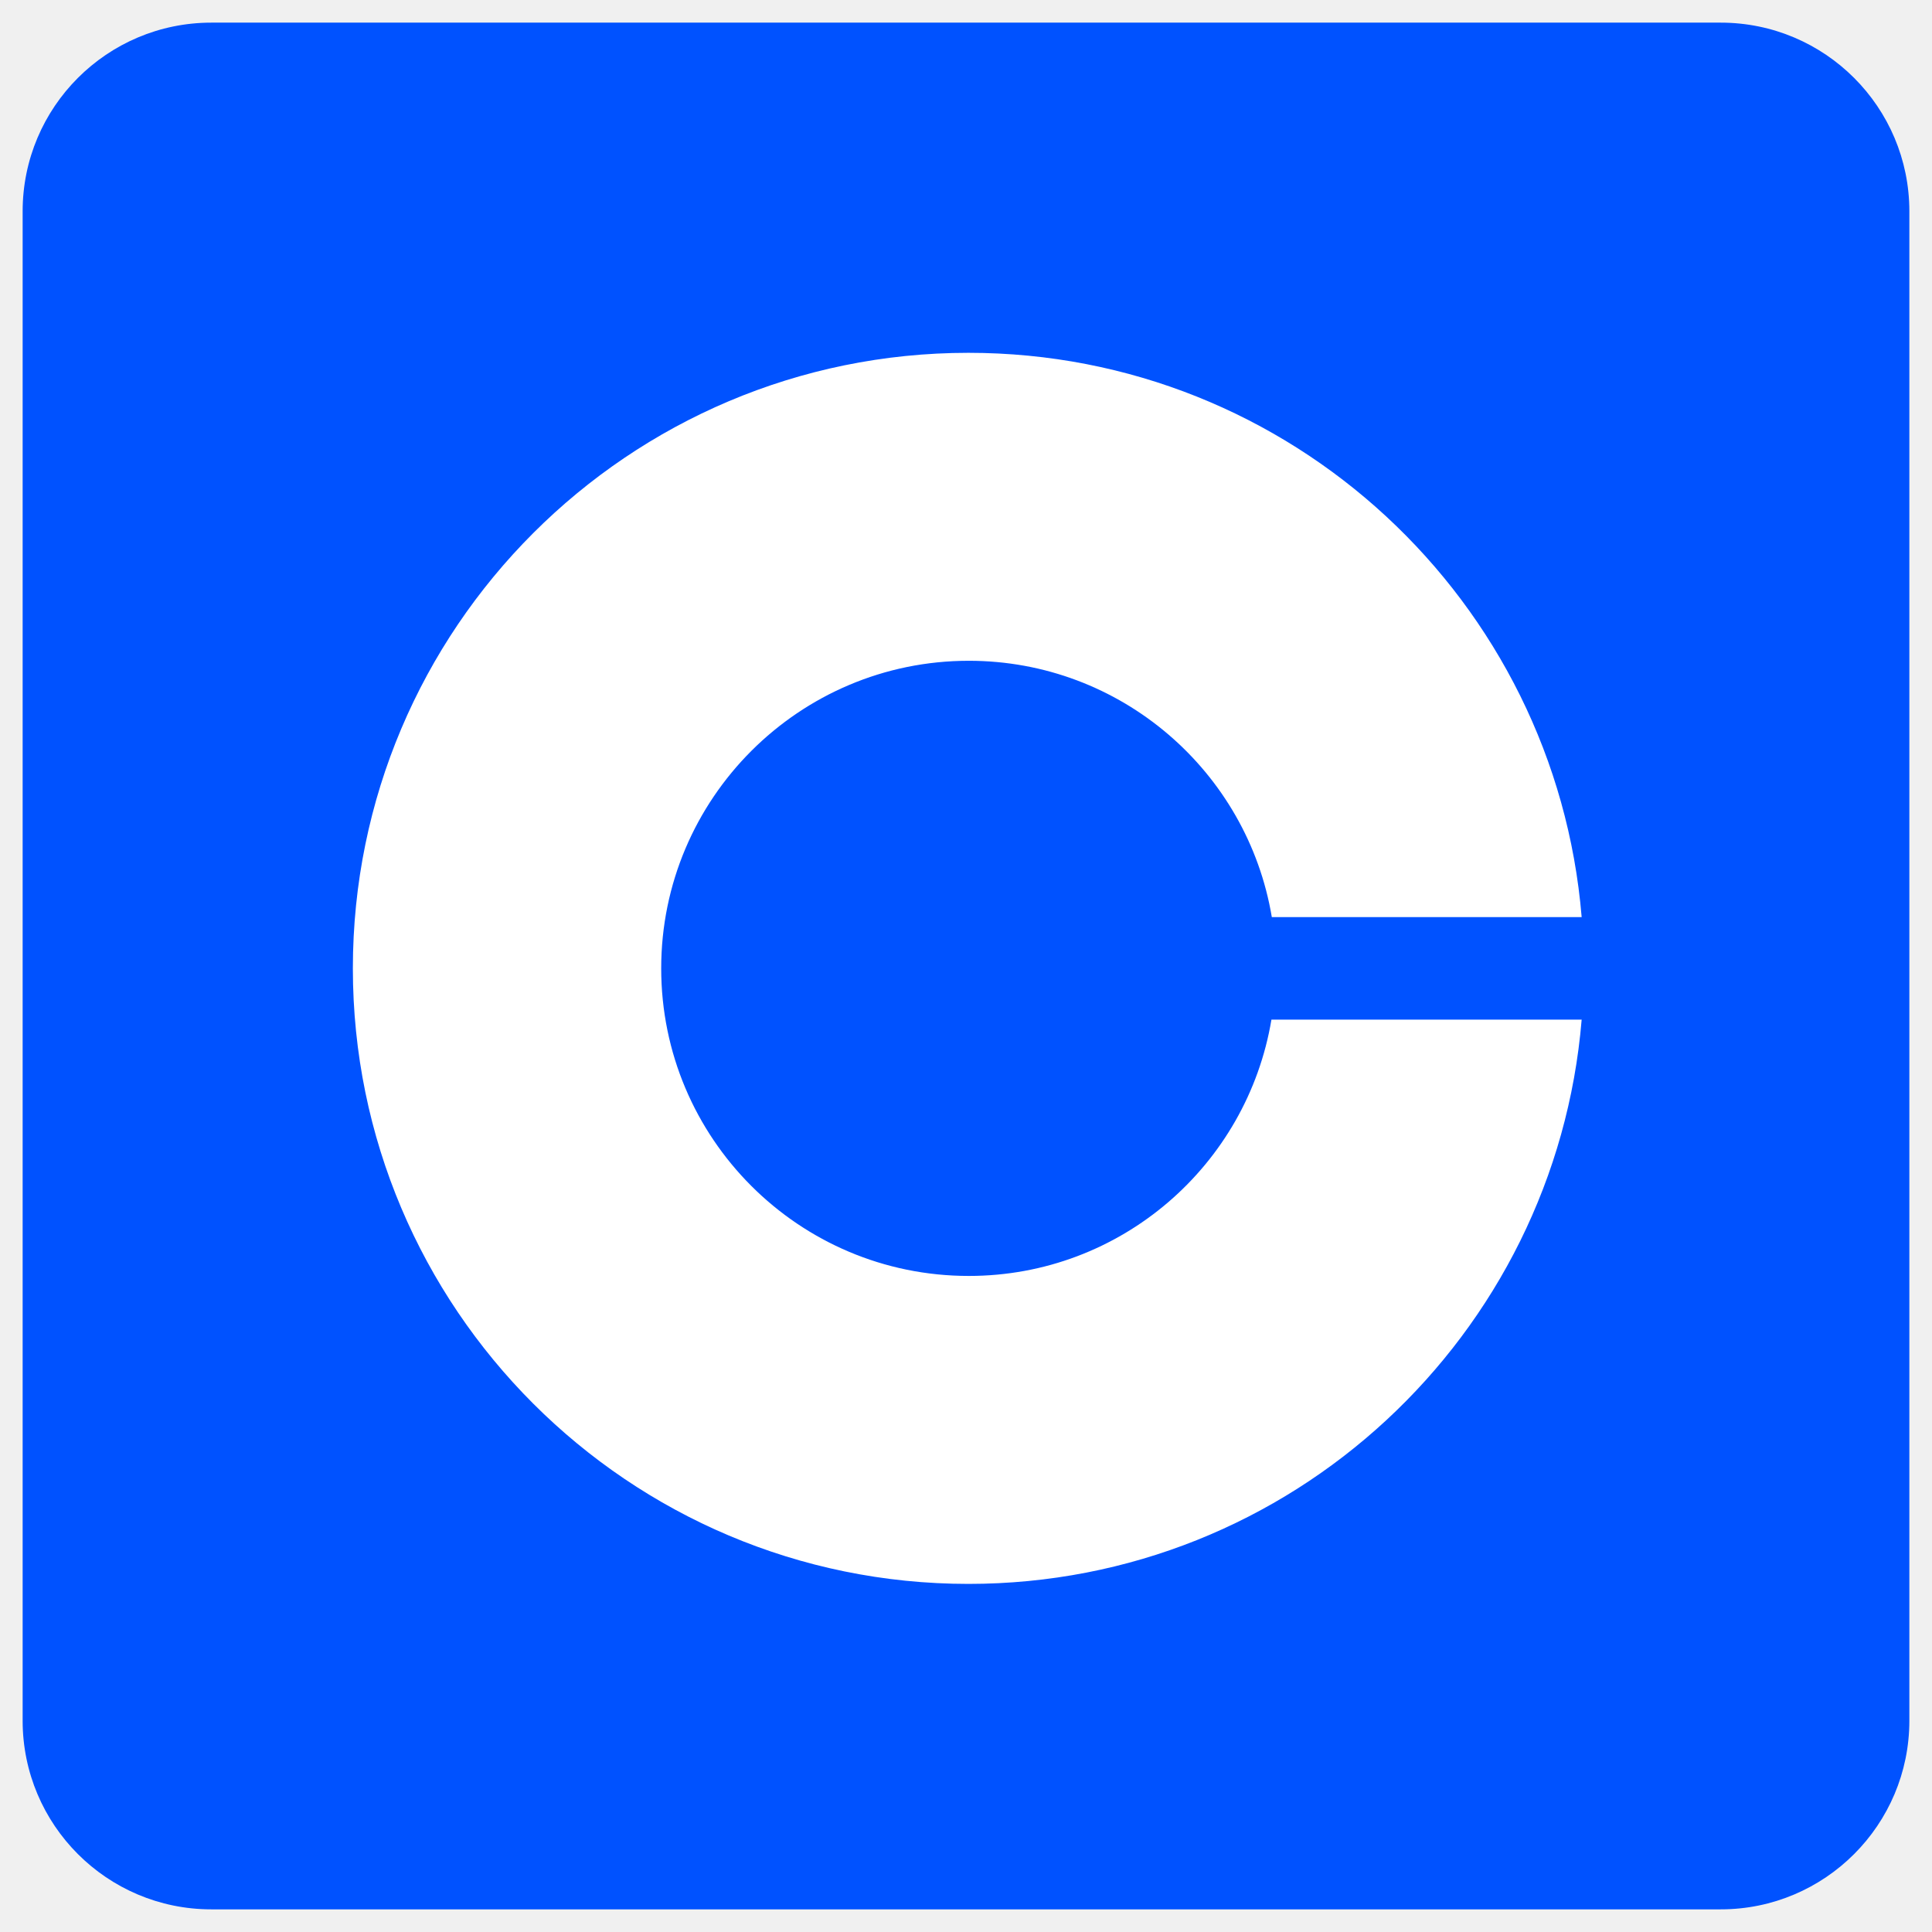
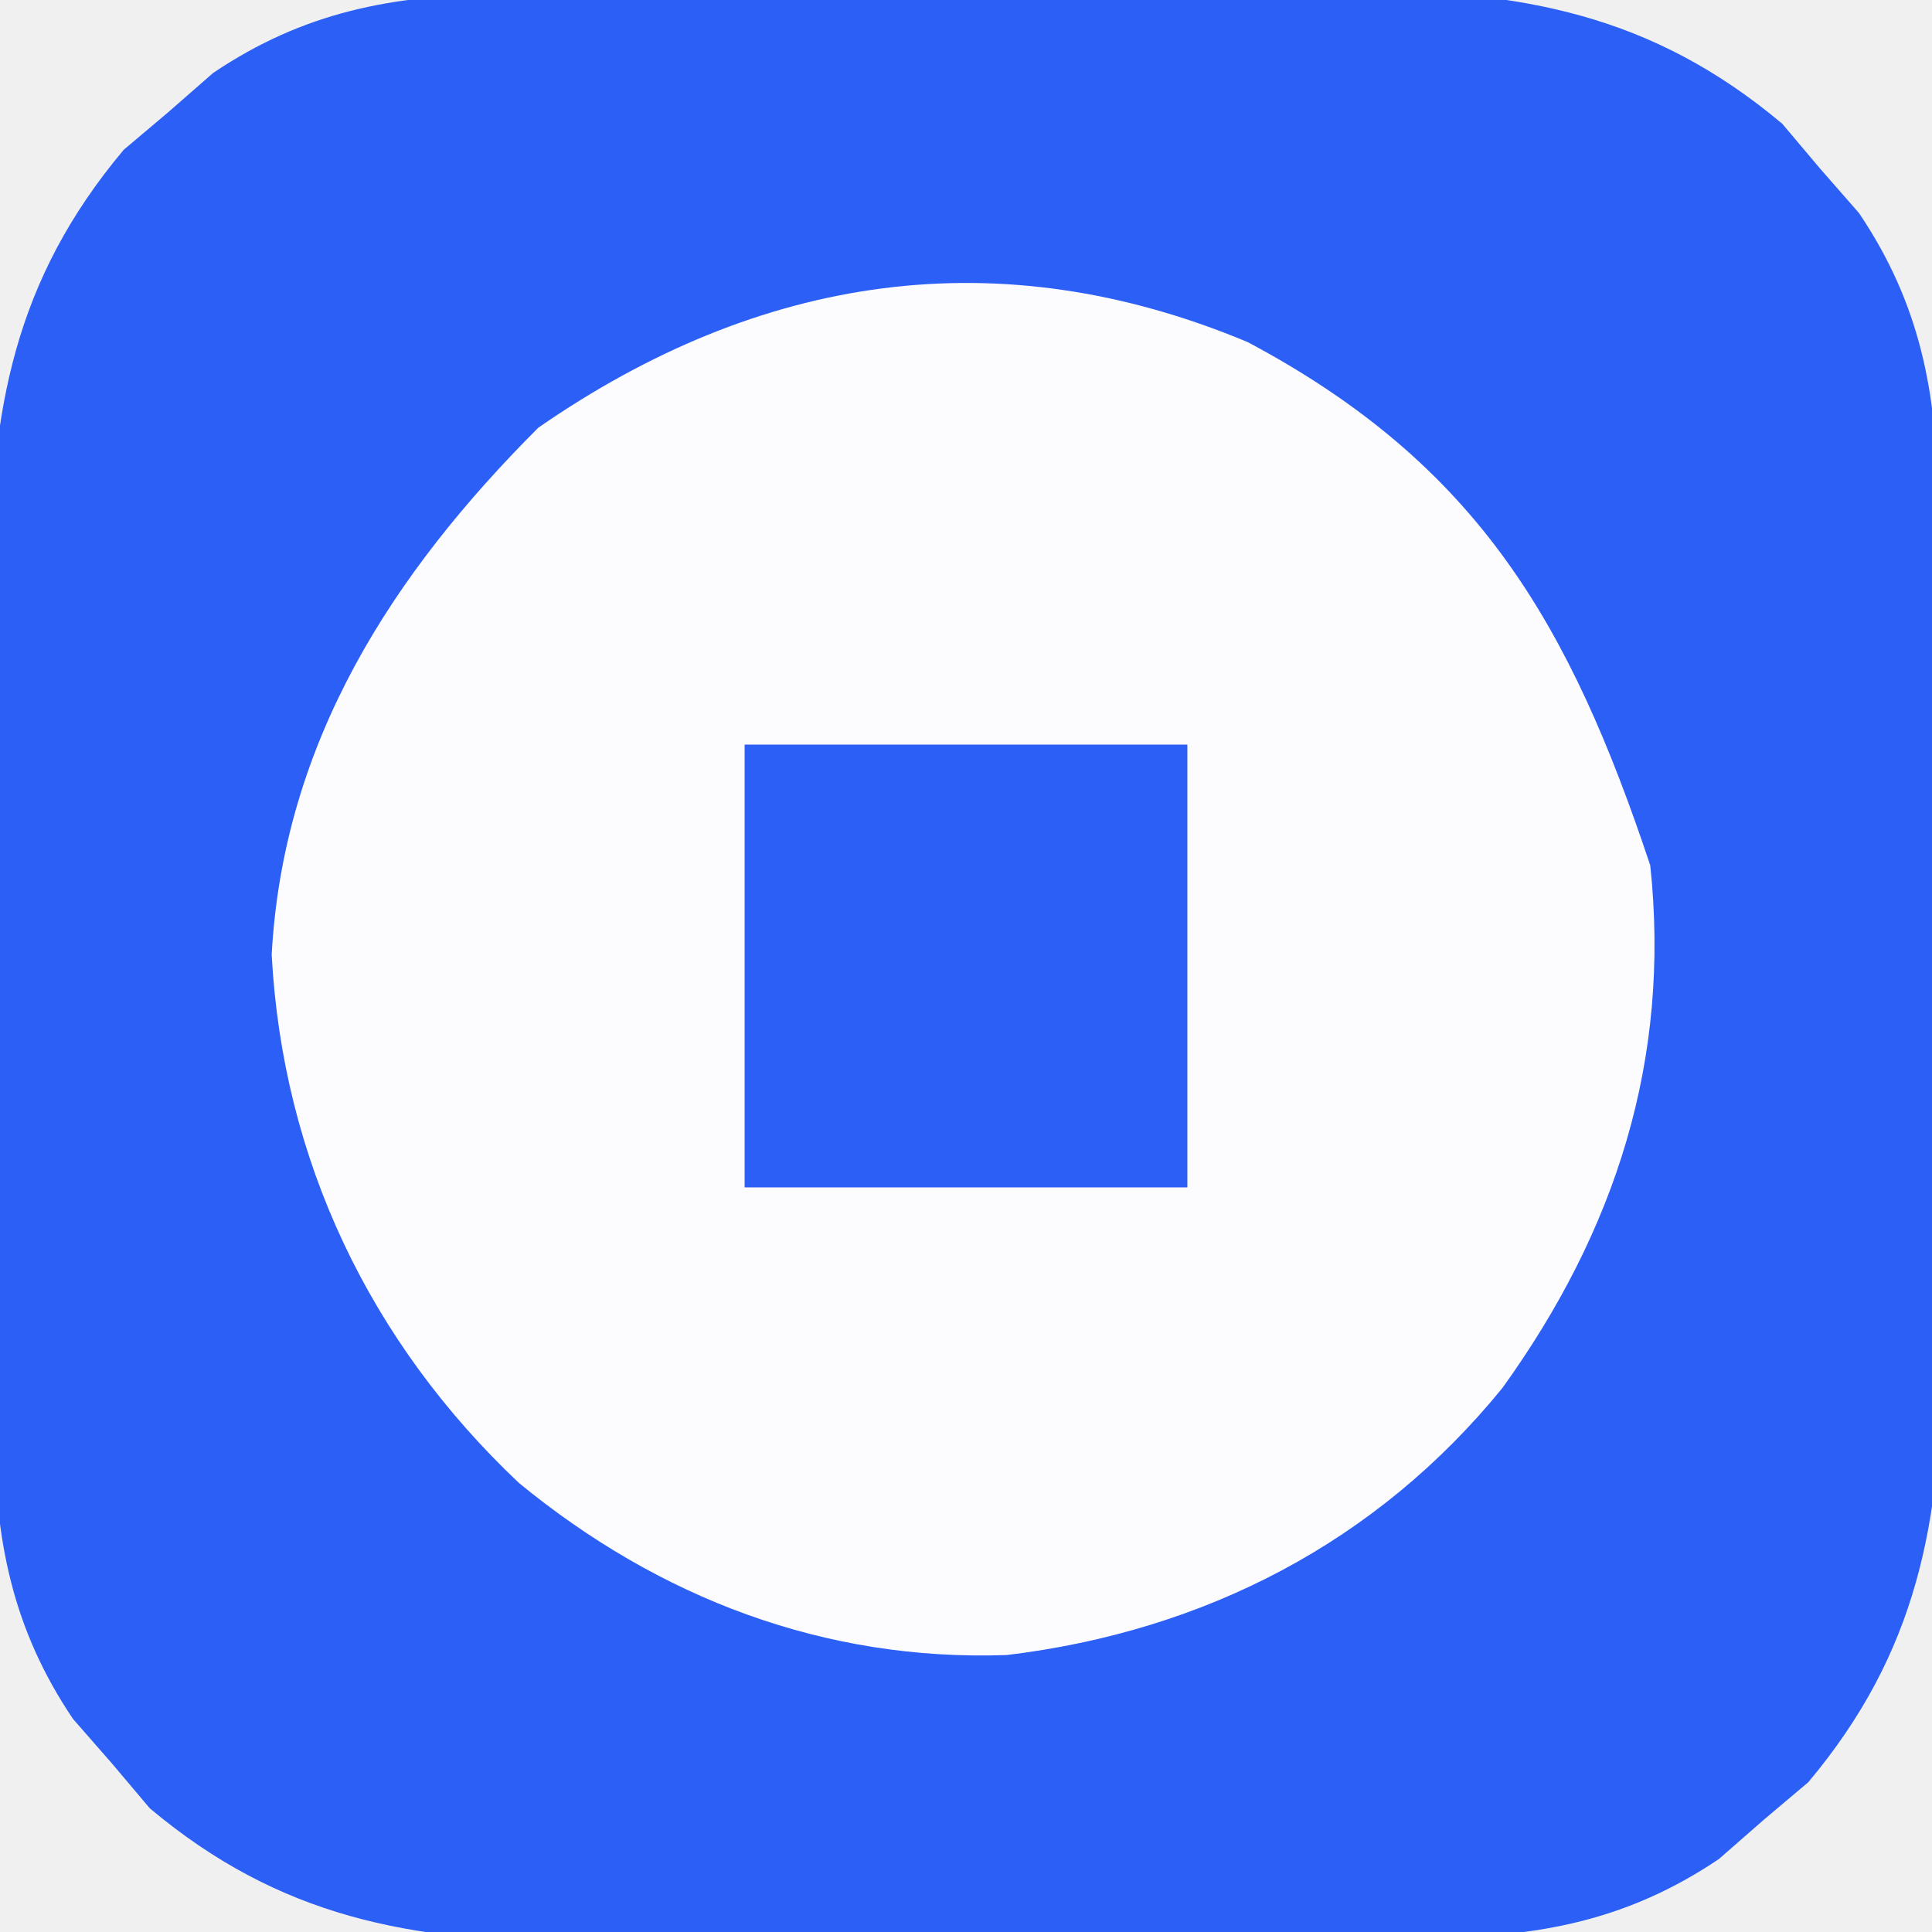
- <svg xmlns="http://www.w3.org/2000/svg" viewBox="0 0 512 512" fill-rule="evenodd" clip-rule="evenodd" stroke-linejoin="round" stroke-miterlimit="2">
-   <path d="M456 6H56C28.387 6 6 28.388 6 56v400c0 27.613 22.387 50 50 50h400c27.612 0 50-22.387 50-50V56c0-27.612-22.388-50-50-50z" fill="#0052ff" fill-rule="nonzero" />
-   <path d="M256.737 338.138c-45.081 0-81.512-36.531-81.512-81.513 0-44.98 36.53-81.512 81.512-81.512 40.356 0 73.863 29.387 80.306 67.925h82.113C412.212 159.313 342.175 93.5 256.637 93.5c-90.069 0-163.125 73.063-163.125 163.125 0 90.07 73.056 163.125 163.125 163.125 85.538 0 155.575-65.812 162.519-149.537h-82.213c-6.443 38.537-39.85 67.925-80.206 67.925z" fill="#fff" fill-rule="nonzero" />
+ <svg xmlns="http://www.w3.org/2000/svg" version="1.1" width="96" height="96">
+   <path d="M0 0 C1.132 -0.013 2.263 -0.026 3.429 -0.039 C5.244 -0.042 5.244 -0.042 7.094 -0.045 C8.352 -0.052 9.61 -0.059 10.905 -0.066 C13.562 -0.076 16.219 -0.081 18.876 -0.08 C22.258 -0.08 25.64 -0.107 29.022 -0.142 C32.276 -0.169 35.529 -0.168 38.782 -0.17 C39.985 -0.185 41.189 -0.199 42.429 -0.214 C50.749 -0.169 57.216 0.998 63.696 6.439 C64.626 7.541 64.626 7.541 65.575 8.666 C66.213 9.395 66.851 10.125 67.509 10.876 C70.542 15.372 71.387 19.798 71.428 25.153 C71.441 26.285 71.453 27.416 71.467 28.582 C71.469 29.792 71.471 31.001 71.473 32.248 C71.483 34.134 71.483 34.134 71.494 36.058 C71.504 38.715 71.509 41.372 71.508 44.029 C71.508 47.412 71.535 50.793 71.57 54.175 C71.597 57.429 71.596 60.682 71.598 63.935 C71.613 65.138 71.627 66.342 71.642 67.582 C71.597 75.902 70.43 82.369 64.989 88.849 C64.254 89.469 63.519 90.089 62.762 90.728 C62.033 91.366 61.303 92.004 60.552 92.662 C56.056 95.695 51.63 96.54 46.275 96.581 C45.143 96.594 44.011 96.607 42.846 96.62 C41.031 96.623 41.031 96.623 39.18 96.626 C37.923 96.633 36.665 96.64 35.37 96.647 C32.713 96.657 30.056 96.662 27.399 96.661 C24.016 96.661 20.635 96.688 17.253 96.723 C13.999 96.75 10.746 96.749 7.493 96.751 C5.688 96.773 5.688 96.773 3.846 96.795 C-4.474 96.75 -10.941 95.583 -17.421 90.142 C-18.041 89.407 -18.661 88.673 -19.3 87.916 C-19.938 87.186 -20.576 86.456 -21.234 85.705 C-24.267 81.209 -25.112 76.783 -25.153 71.428 C-25.166 70.296 -25.179 69.165 -25.192 67.999 C-25.194 66.789 -25.196 65.58 -25.198 64.333 C-25.205 63.076 -25.212 61.818 -25.219 60.523 C-25.229 57.866 -25.234 55.209 -25.233 52.552 C-25.233 49.17 -25.26 45.788 -25.295 42.406 C-25.322 39.152 -25.321 35.899 -25.323 32.646 C-25.338 31.443 -25.352 30.239 -25.367 28.999 C-25.322 20.679 -24.155 14.212 -18.714 7.732 C-17.979 7.112 -17.245 6.492 -16.488 5.853 C-15.758 5.215 -15.028 4.577 -14.277 3.919 C-9.781 0.886 -5.355 0.041 0 0 Z " fill="#2C5FF6" transform="translate(24.86255,-0.2905273)" />
+   <path d="M0 0 C11.453 6.096 16.007 14.02 20 26 C21.027 35.658 18.281 44.148 12.656 51.965 C6.423 59.624 -2.126 64.049 -11.973 65.238 C-21.016 65.559 -29.253 62.41 -36.223 56.68 C-43.596 49.711 -47.95 40.671 -48.5 30.438 C-47.926 19.878 -42.51 11.51 -35.25 4.25 C-24.249 -3.366 -12.377 -5.177 0 0 Z " fill="#FCFCFE" transform="translate(62,17)" />
+   <path d="M0 0 C7.26 0 14.52 0 22 0 C22 7.26 22 14.52 22 22 C14.74 22 7.48 22 0 22 C0 14.74 0 7.48 0 0 Z " fill="#2C5FF6" transform="translate(37,37)" />
</svg>
